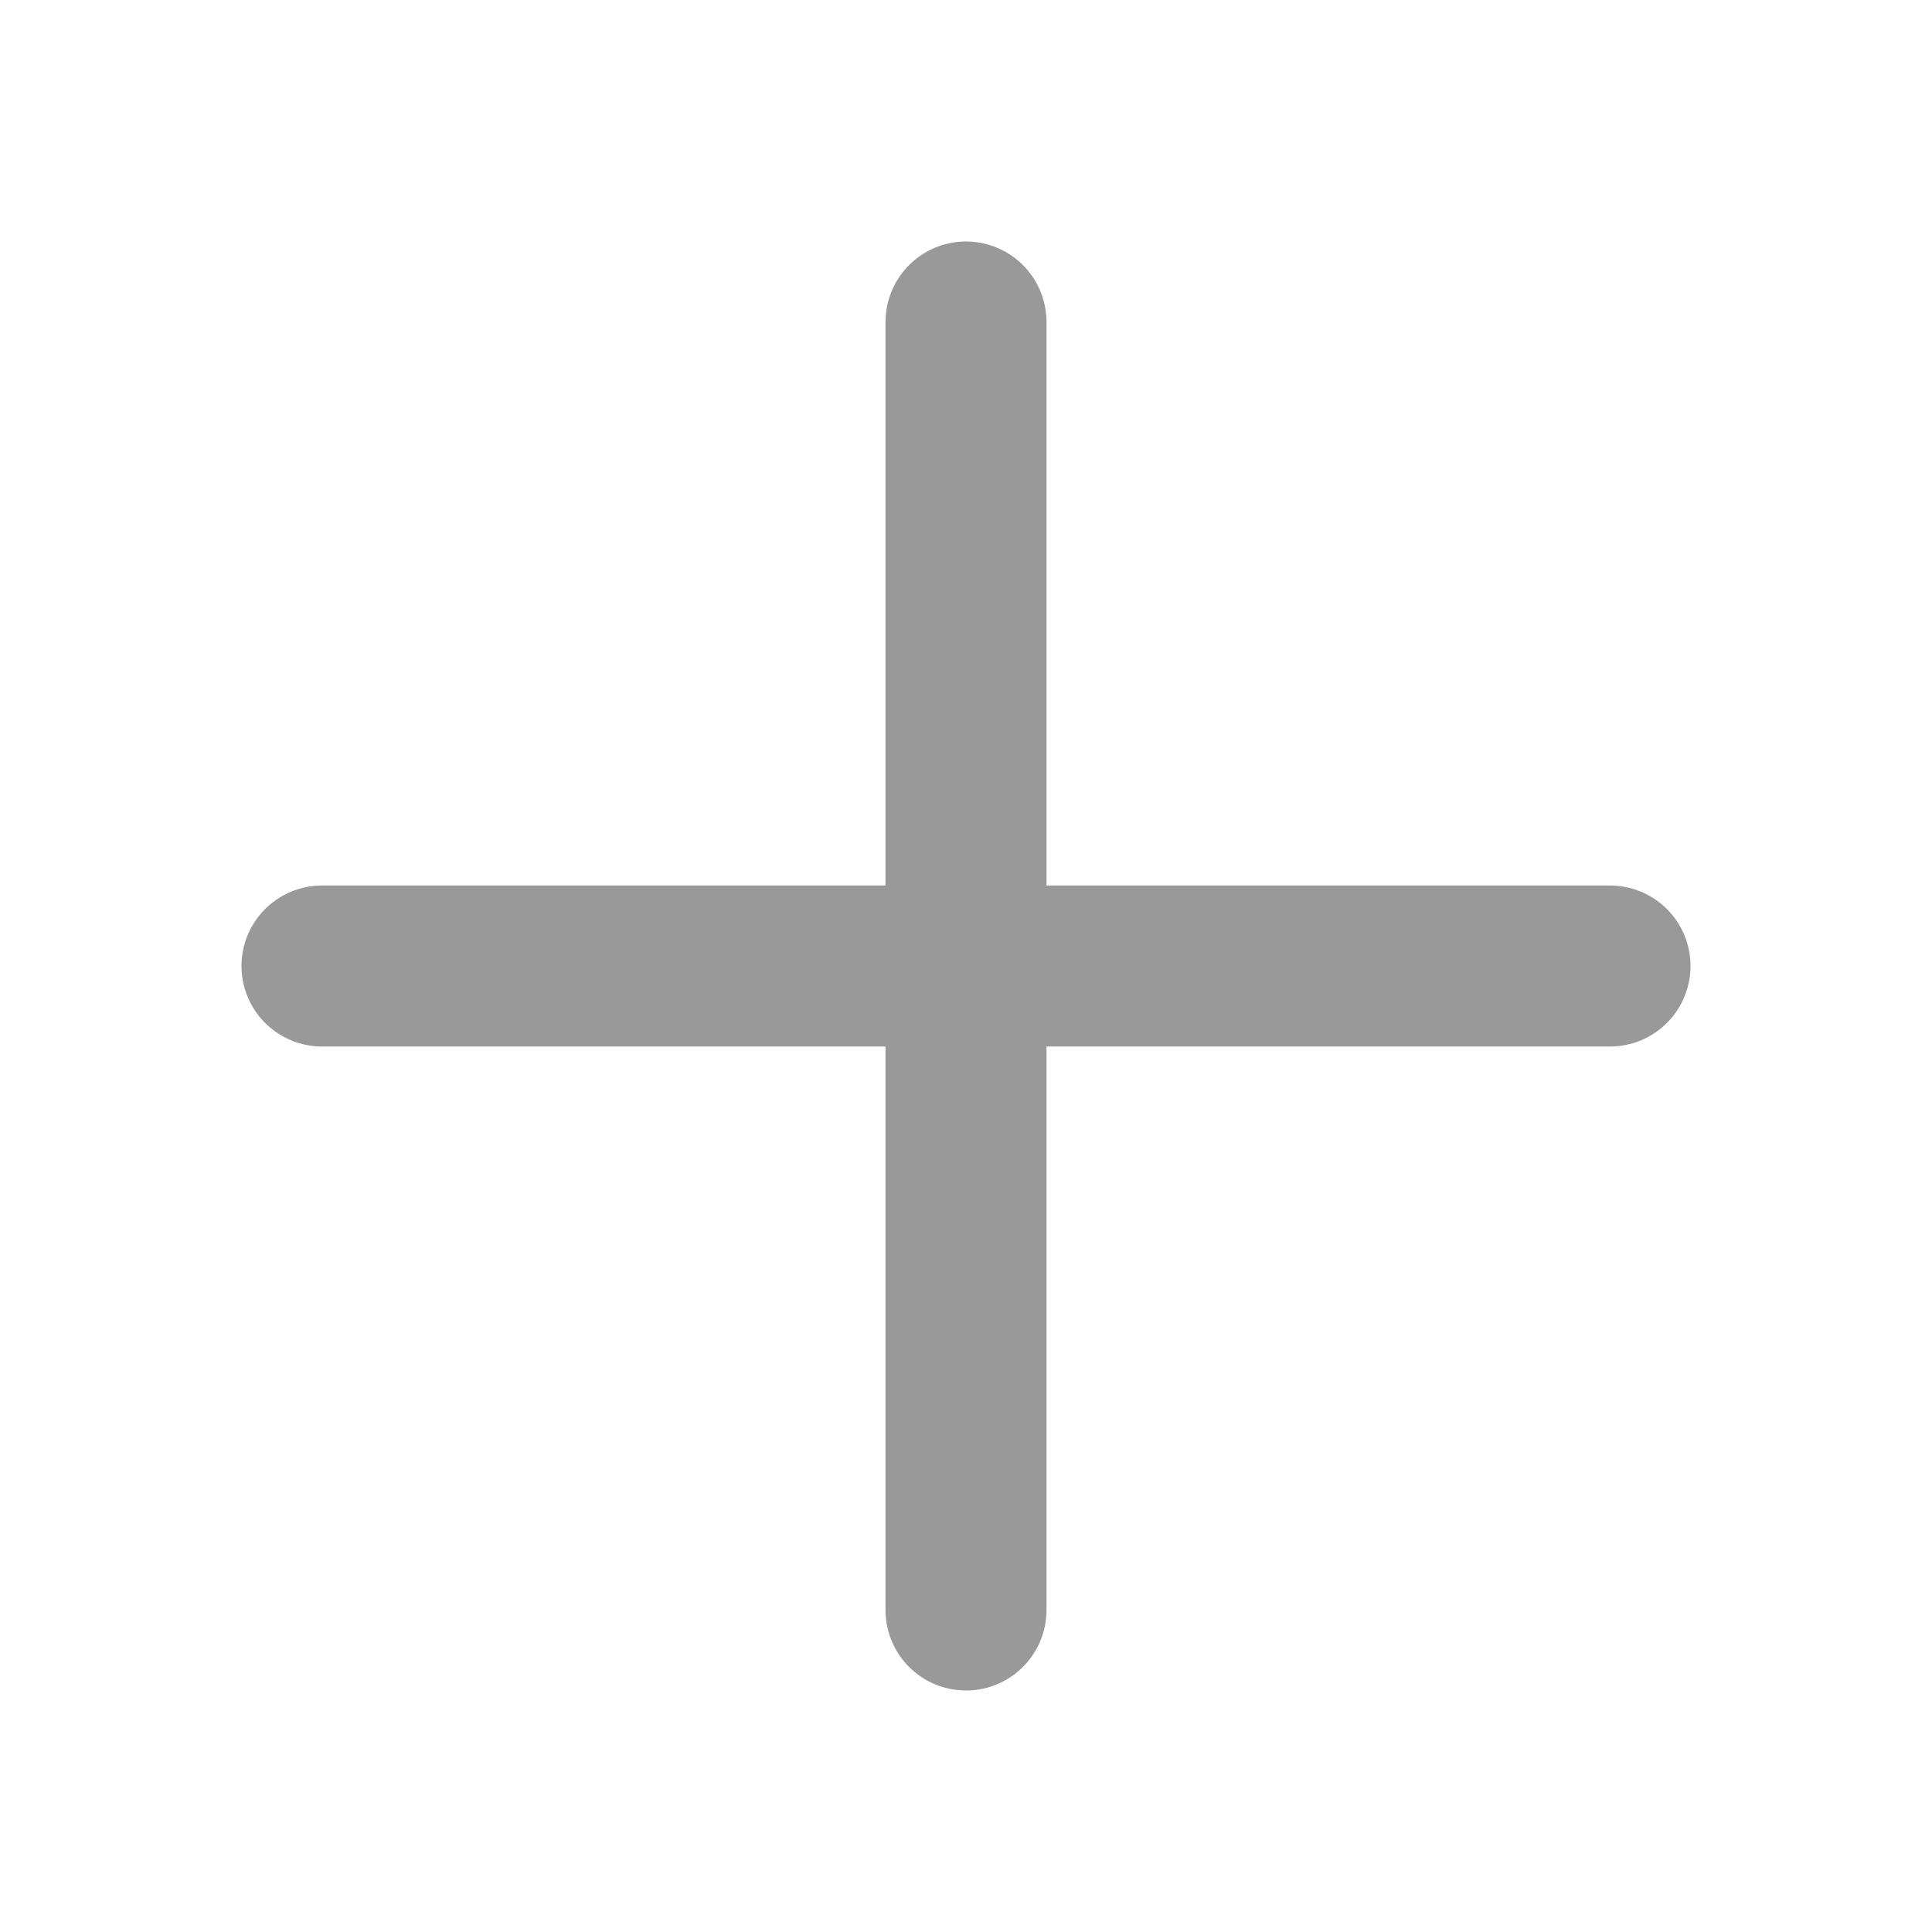
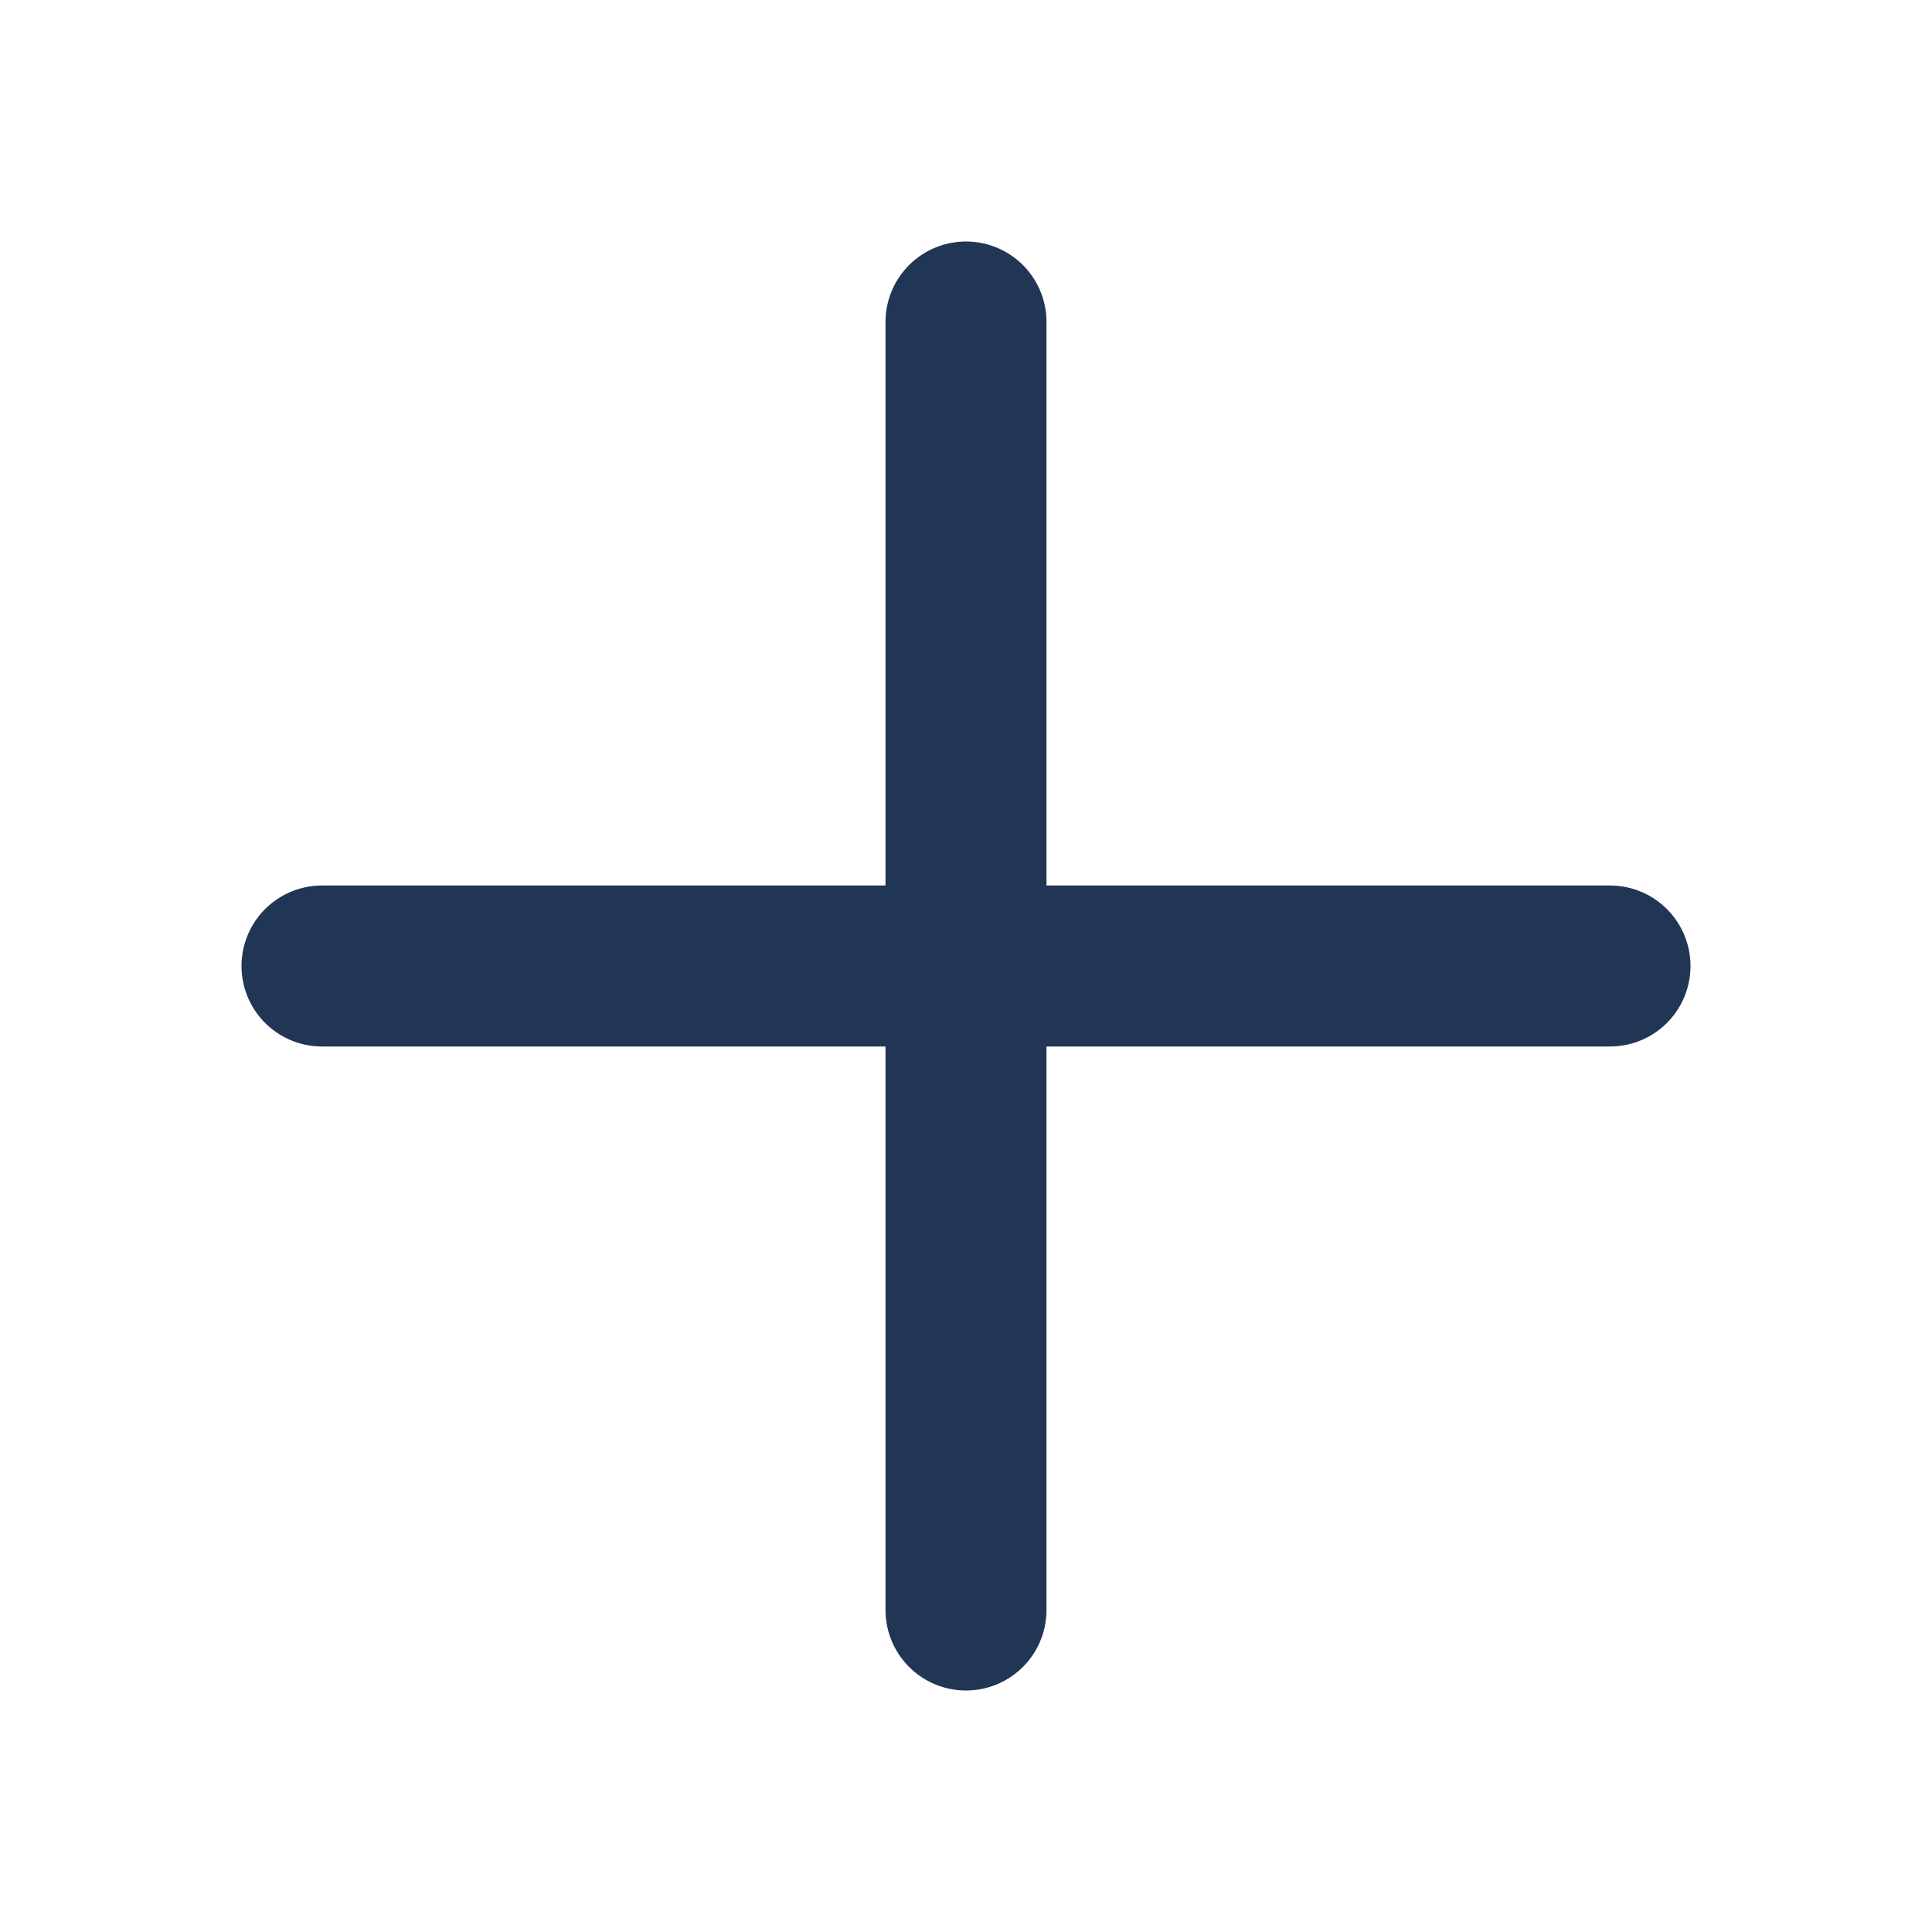
<svg xmlns="http://www.w3.org/2000/svg" width="64px" height="64px" viewBox="0 0 24 24" fill="none">
  <g id="SVGRepo_bgCarrier" stroke-width="0" />
  <g id="SVGRepo_tracerCarrier" stroke-linecap="round" stroke-linejoin="round" />
  <g id="SVGRepo_iconCarrier">
-     <path d="M4 12H20M12 4V20" stroke="#999999" stroke-width="2" stroke-linecap="round" stroke-linejoin="round" />
+     <path d="M4 12H20M12 4V20" stroke="#213555" stroke-width="2" stroke-linecap="round" stroke-linejoin="round" />
  </g>
</svg>
